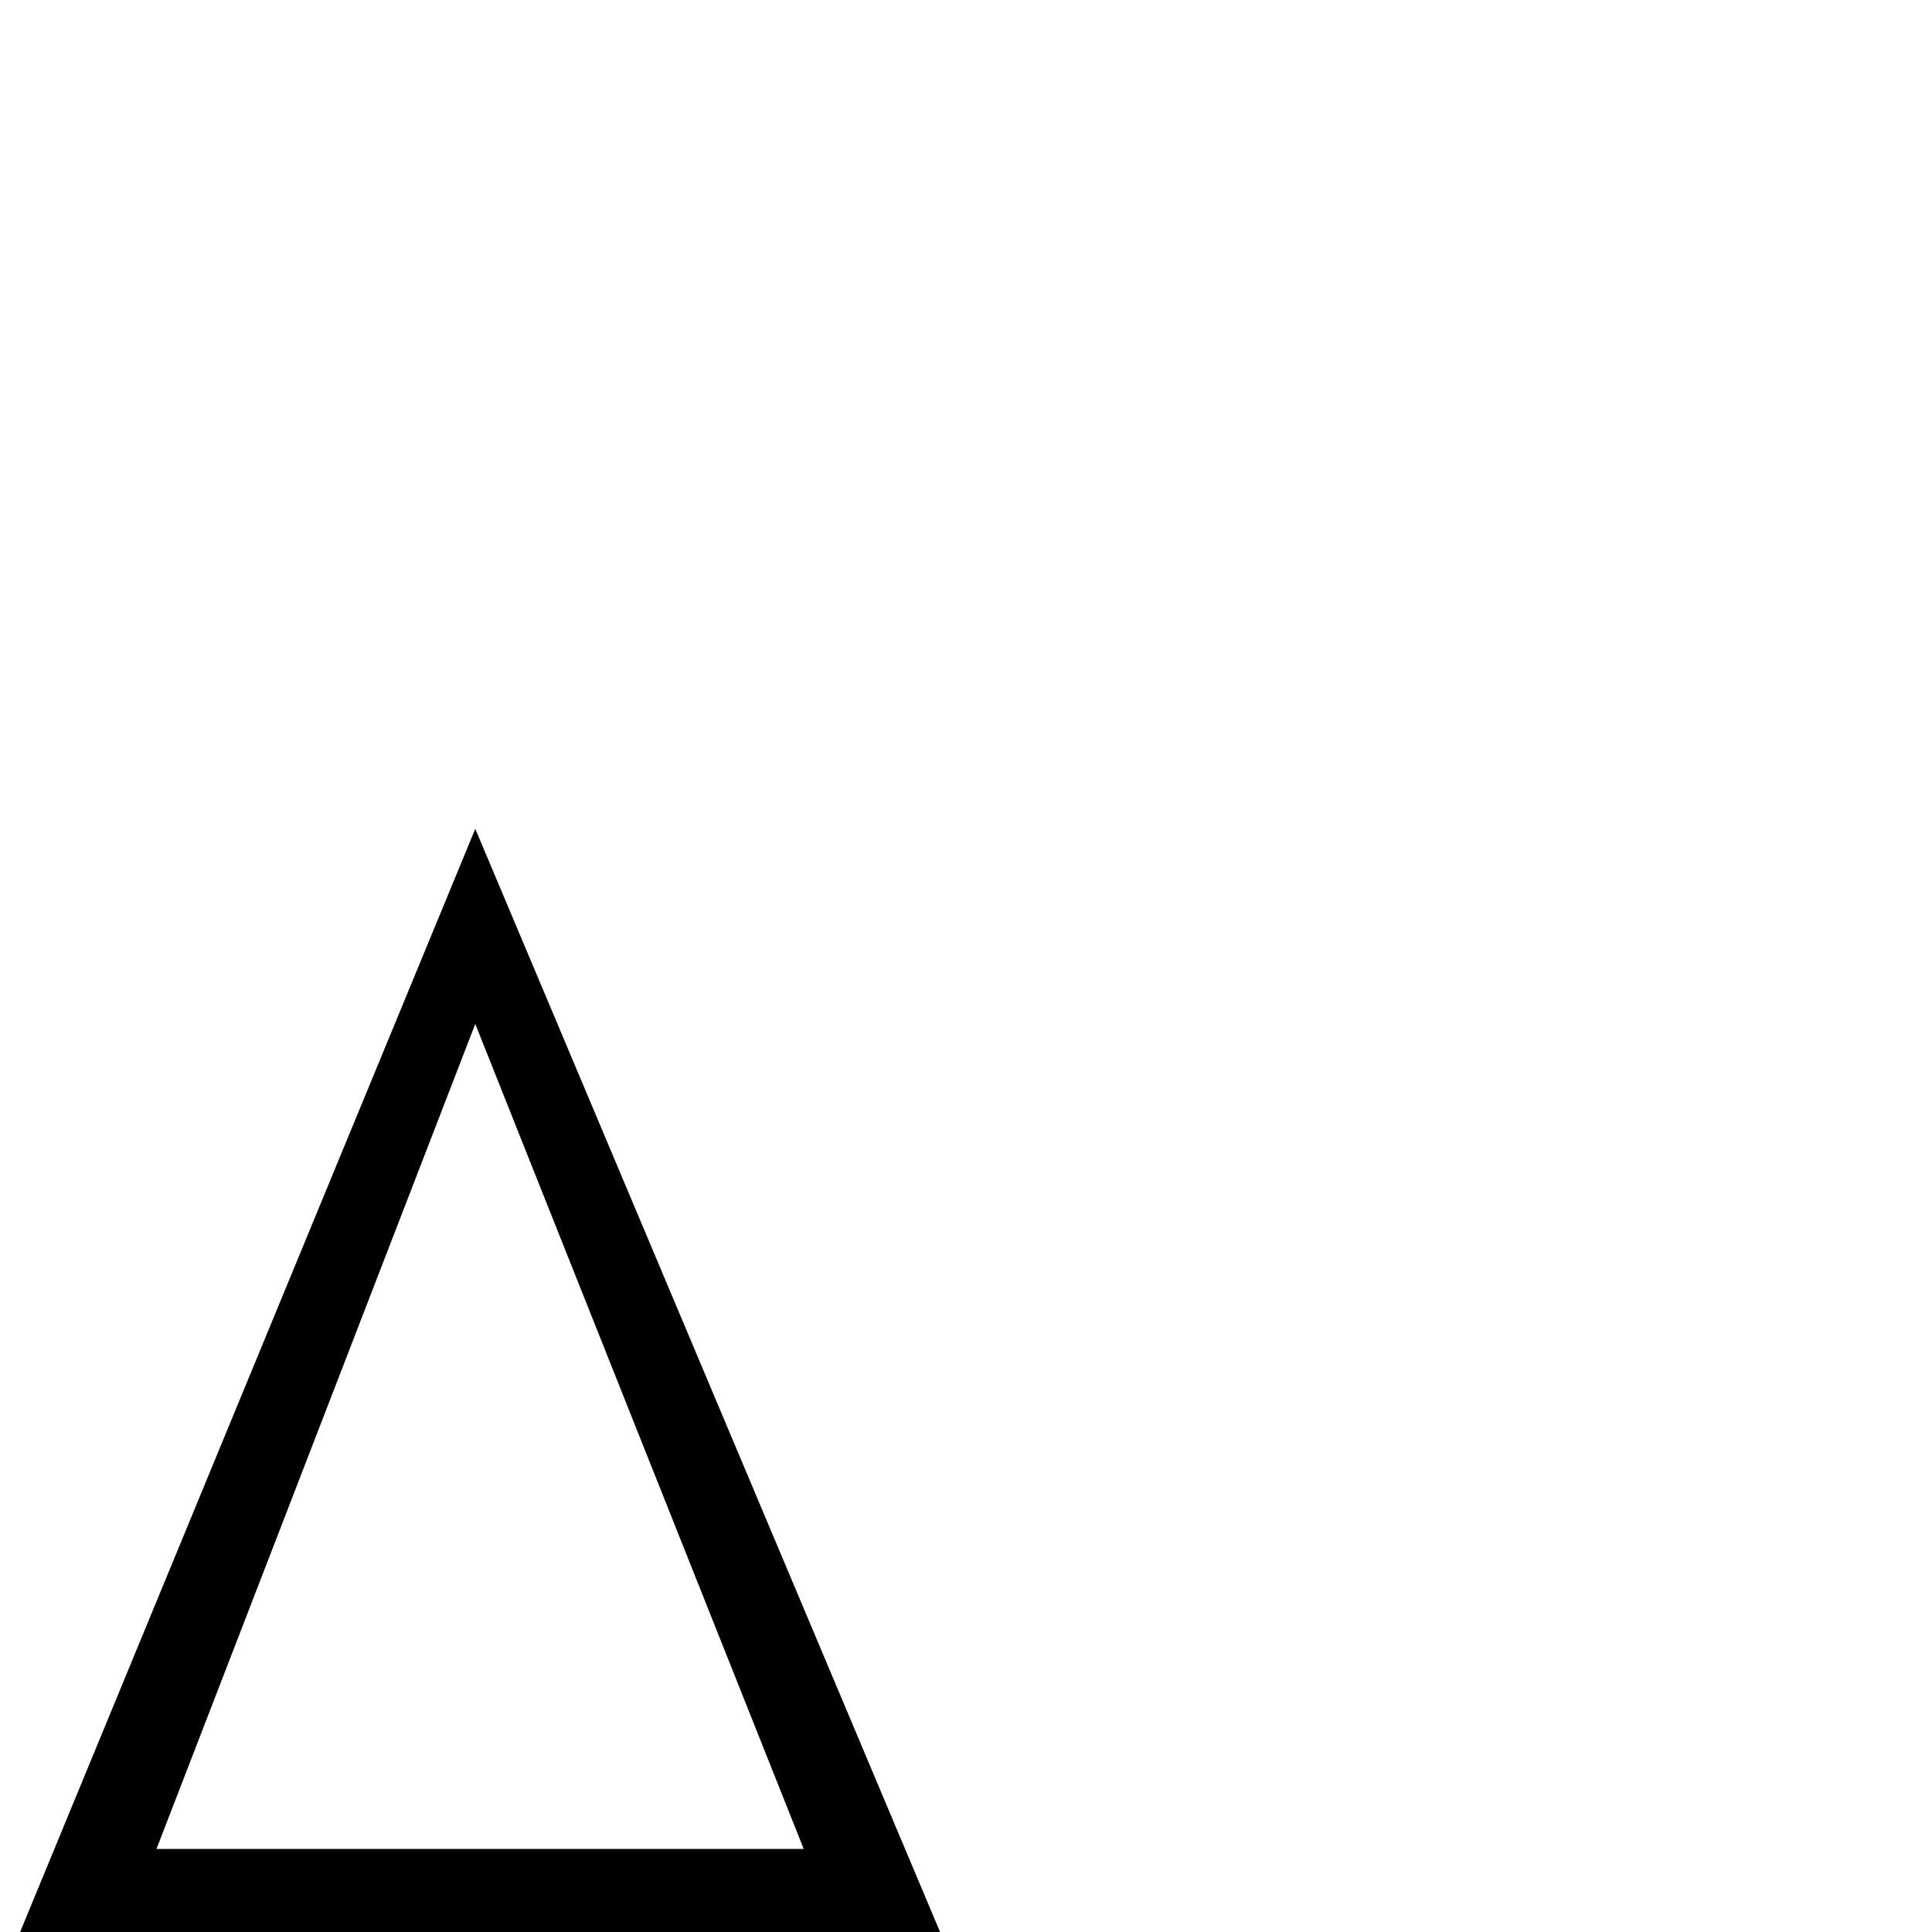
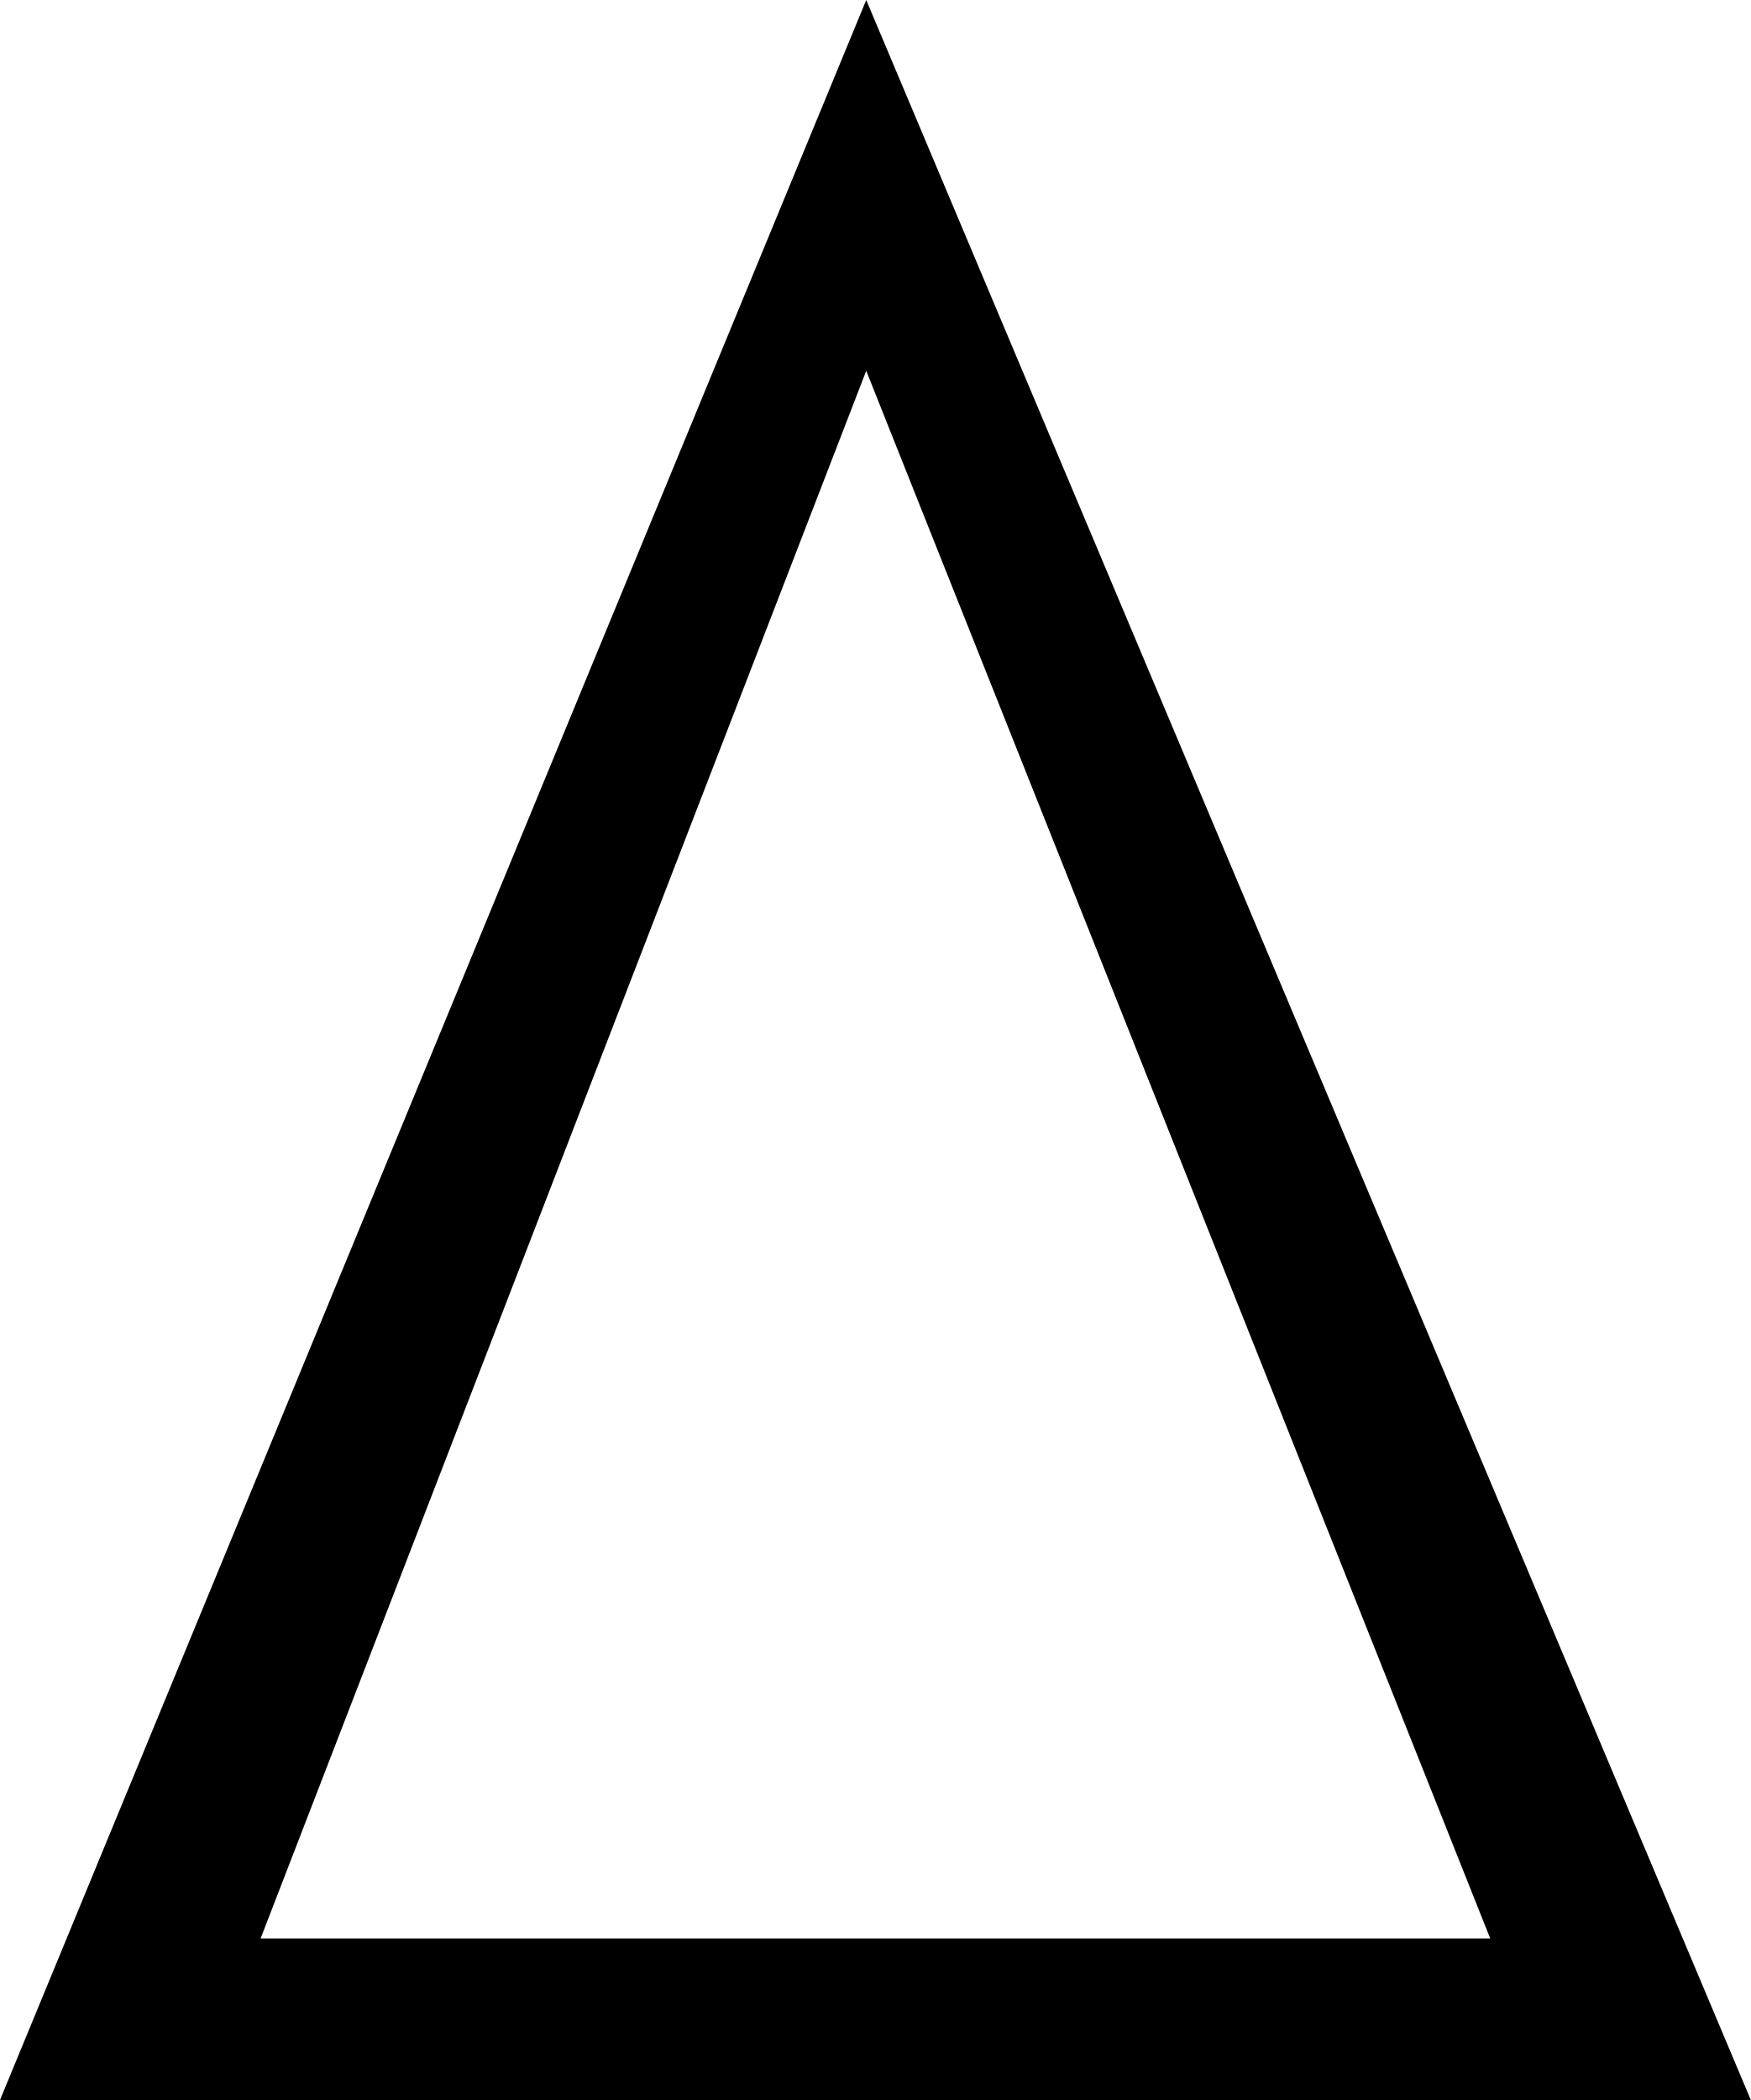
- <svg xmlns="http://www.w3.org/2000/svg" version="1.1" width="100" height="100" viewBox="0 -200 1000 1000" id="svg3061">
+ <svg xmlns="http://www.w3.org/2000/svg" version="1.1" width="47.7" height="57.2" viewBox="0 -200 477 572" id="svg3061">
  <defs id="defs3069" />
-   <g transform="matrix(1,0,0,-1,0,800)" id="g3063">
+   <g transform="matrix(1,0,0,-1,-10,371)" id="g3063">
    <path d="M 487,-1 H 10 L 246,571 z M 416,43 246,470 81,43 h 335 z" id="path3065" style="fill:currentColor" />
  </g>
</svg>
